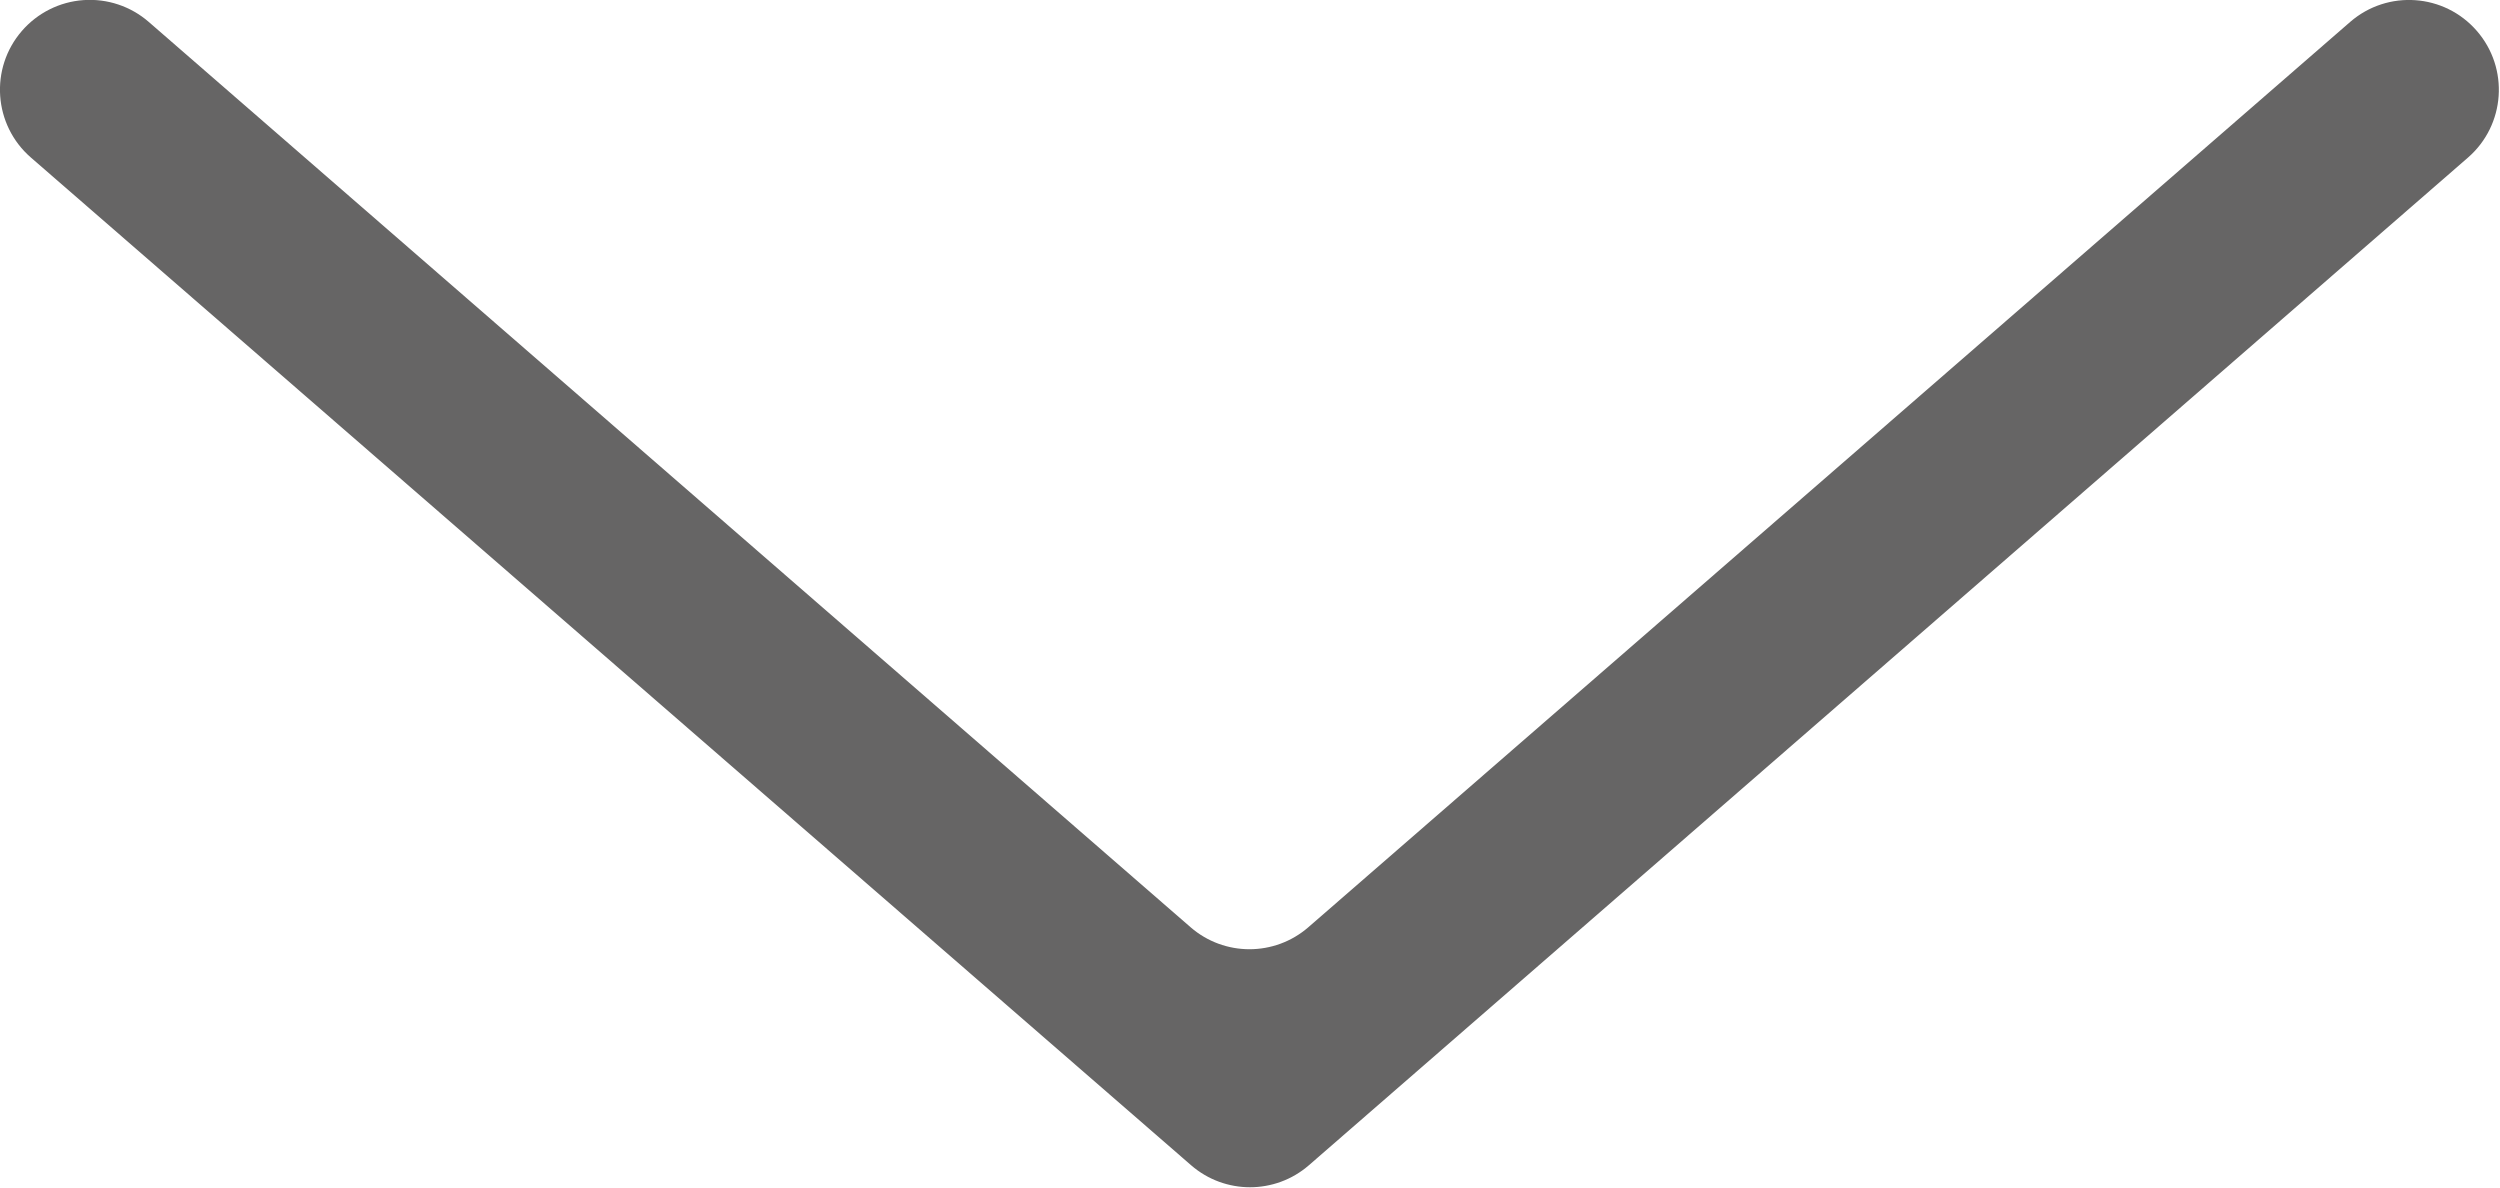
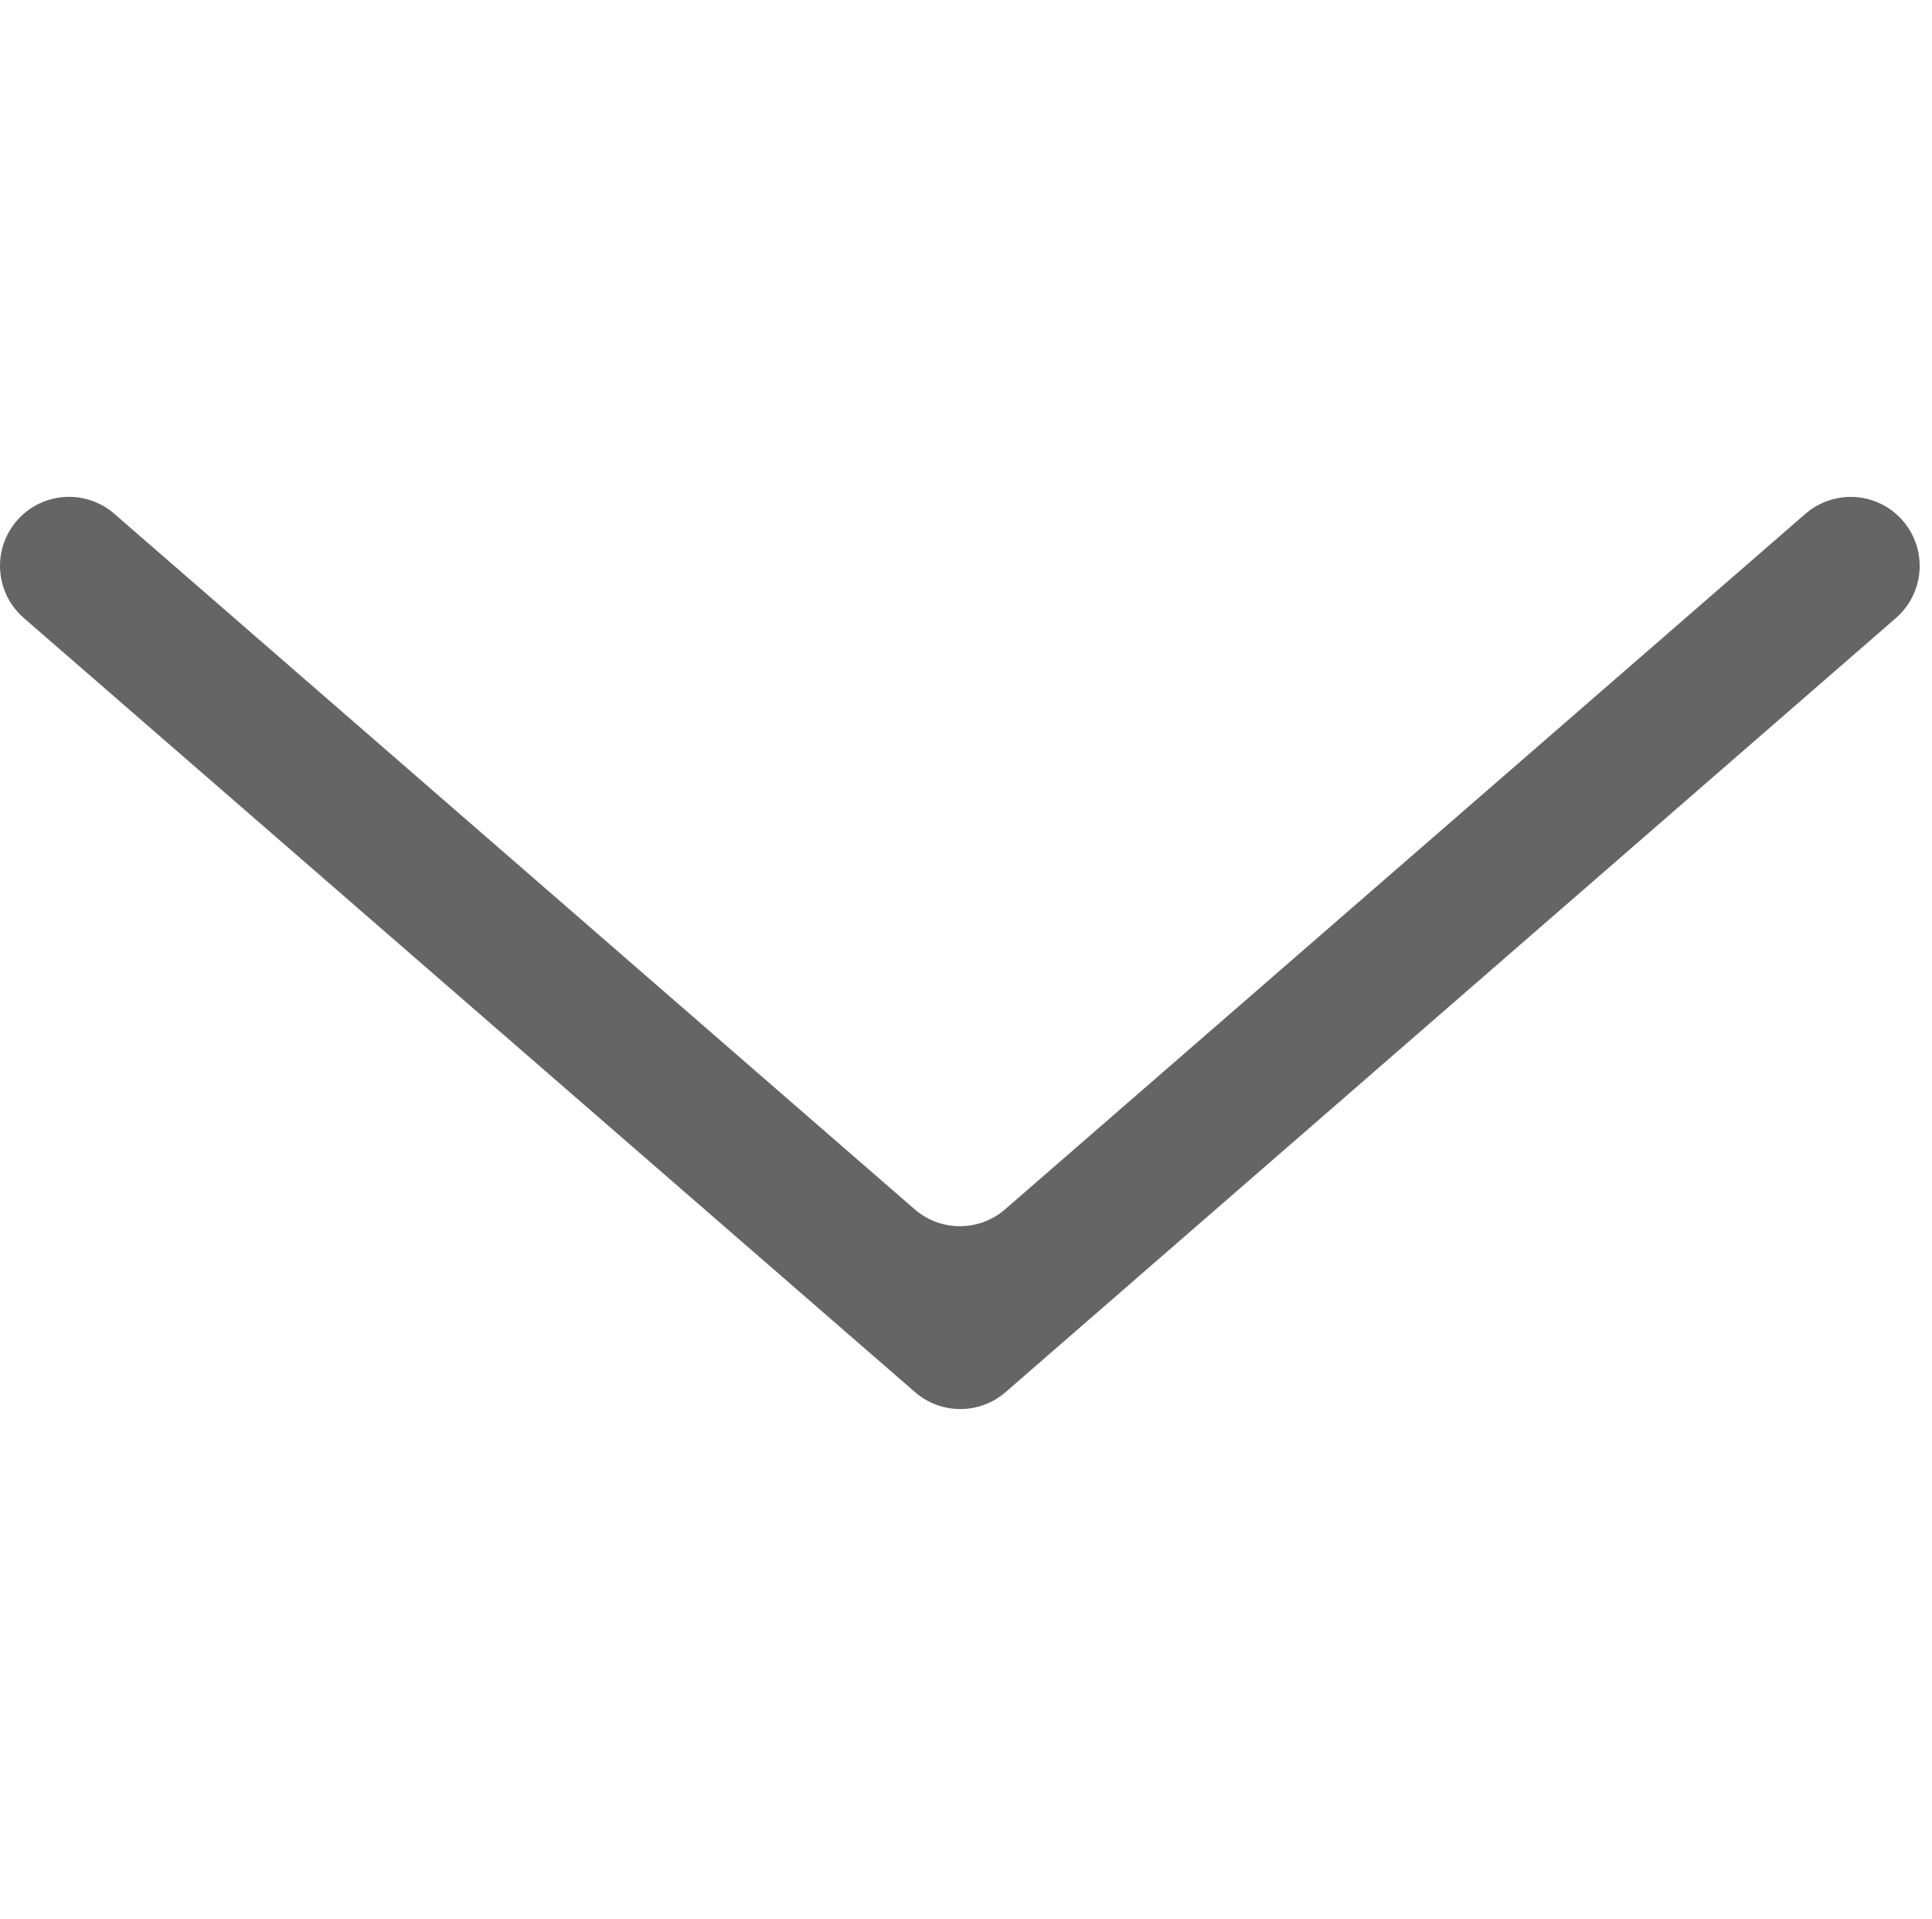
- <svg xmlns="http://www.w3.org/2000/svg" viewBox="0 0 139.17 66.09">
-   <defs>
-     <style>.cls-1{fill:#666565;}</style>
-   </defs>
-   <g id="レイヤー_2" data-name="レイヤー 2">
-     <g id="レイヤー_7" data-name="レイヤー 7">
-       <path class="cls-1" d="M1.22,1.72h0a5,5,0,0,1,7.06-.5l58,50.4a5,5,0,0,0,6.55,0l58-50.4a5,5,0,0,1,7.05.5h0a5,5,0,0,1-.49,7.05L72.86,64.87a5,5,0,0,1-6.55,0L1.72,8.77A5,5,0,0,1,1.22,1.72Z" />
-     </g>
+ <svg xmlns="http://www.w3.org/2000/svg" width="140" height="139" viewBox="0 0 140 139" fill="none">
+   <g id="arrow_down">
+     <path id="Vector" d="M1.222 37.727C1.652 37.23 2.176 36.822 2.764 36.528C3.352 36.234 3.992 36.059 4.648 36.013C5.304 35.966 5.962 36.049 6.586 36.258C7.209 36.466 7.786 36.795 8.282 37.227L66.282 87.627C67.191 88.415 68.353 88.849 69.557 88.849C70.76 88.849 71.923 88.415 72.832 87.627L130.832 37.227C131.833 36.359 133.138 35.924 134.46 36.017C135.782 36.111 137.013 36.726 137.882 37.727C138.751 38.727 139.187 40.031 139.096 41.353C139.004 42.675 138.391 43.906 137.392 44.777L72.862 100.877C71.953 101.665 70.79 102.098 69.587 102.098C68.383 102.098 67.221 101.665 66.312 100.877L1.722 44.777C0.721 43.908 0.106 42.677 0.013 41.355C-0.081 40.033 0.354 38.728 1.222 37.727Z" fill="#666565" />
  </g>
</svg>
